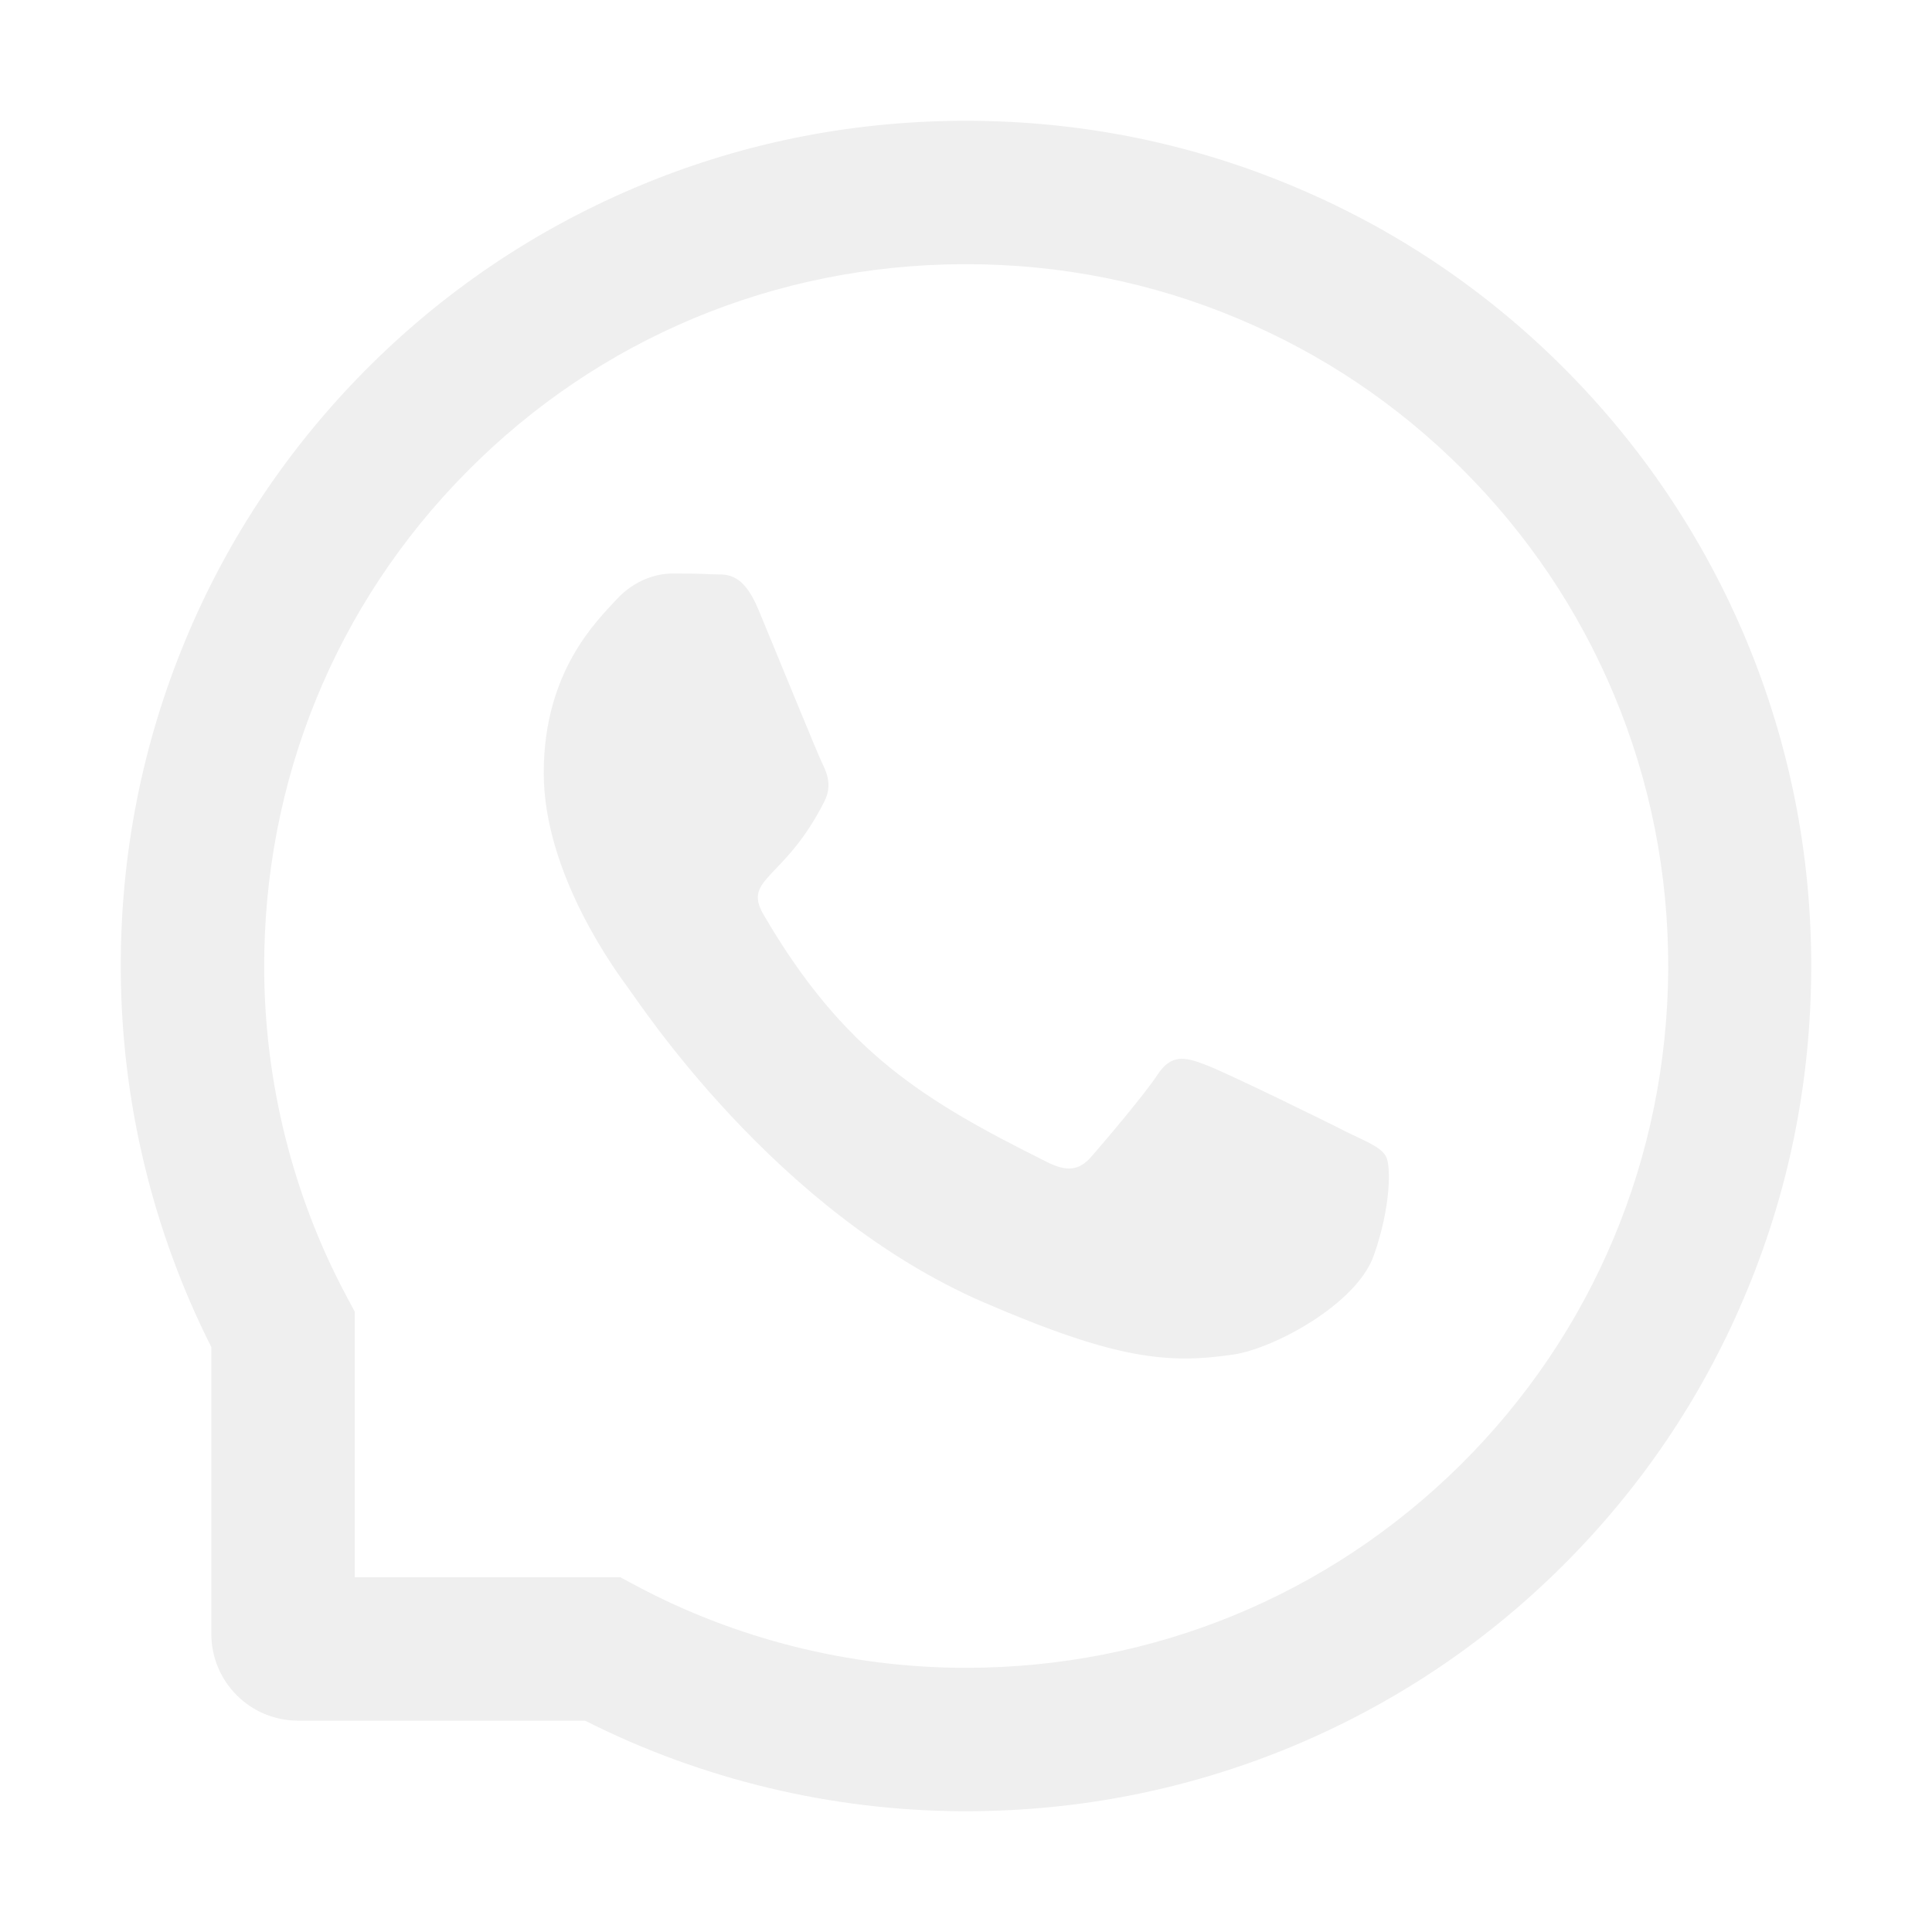
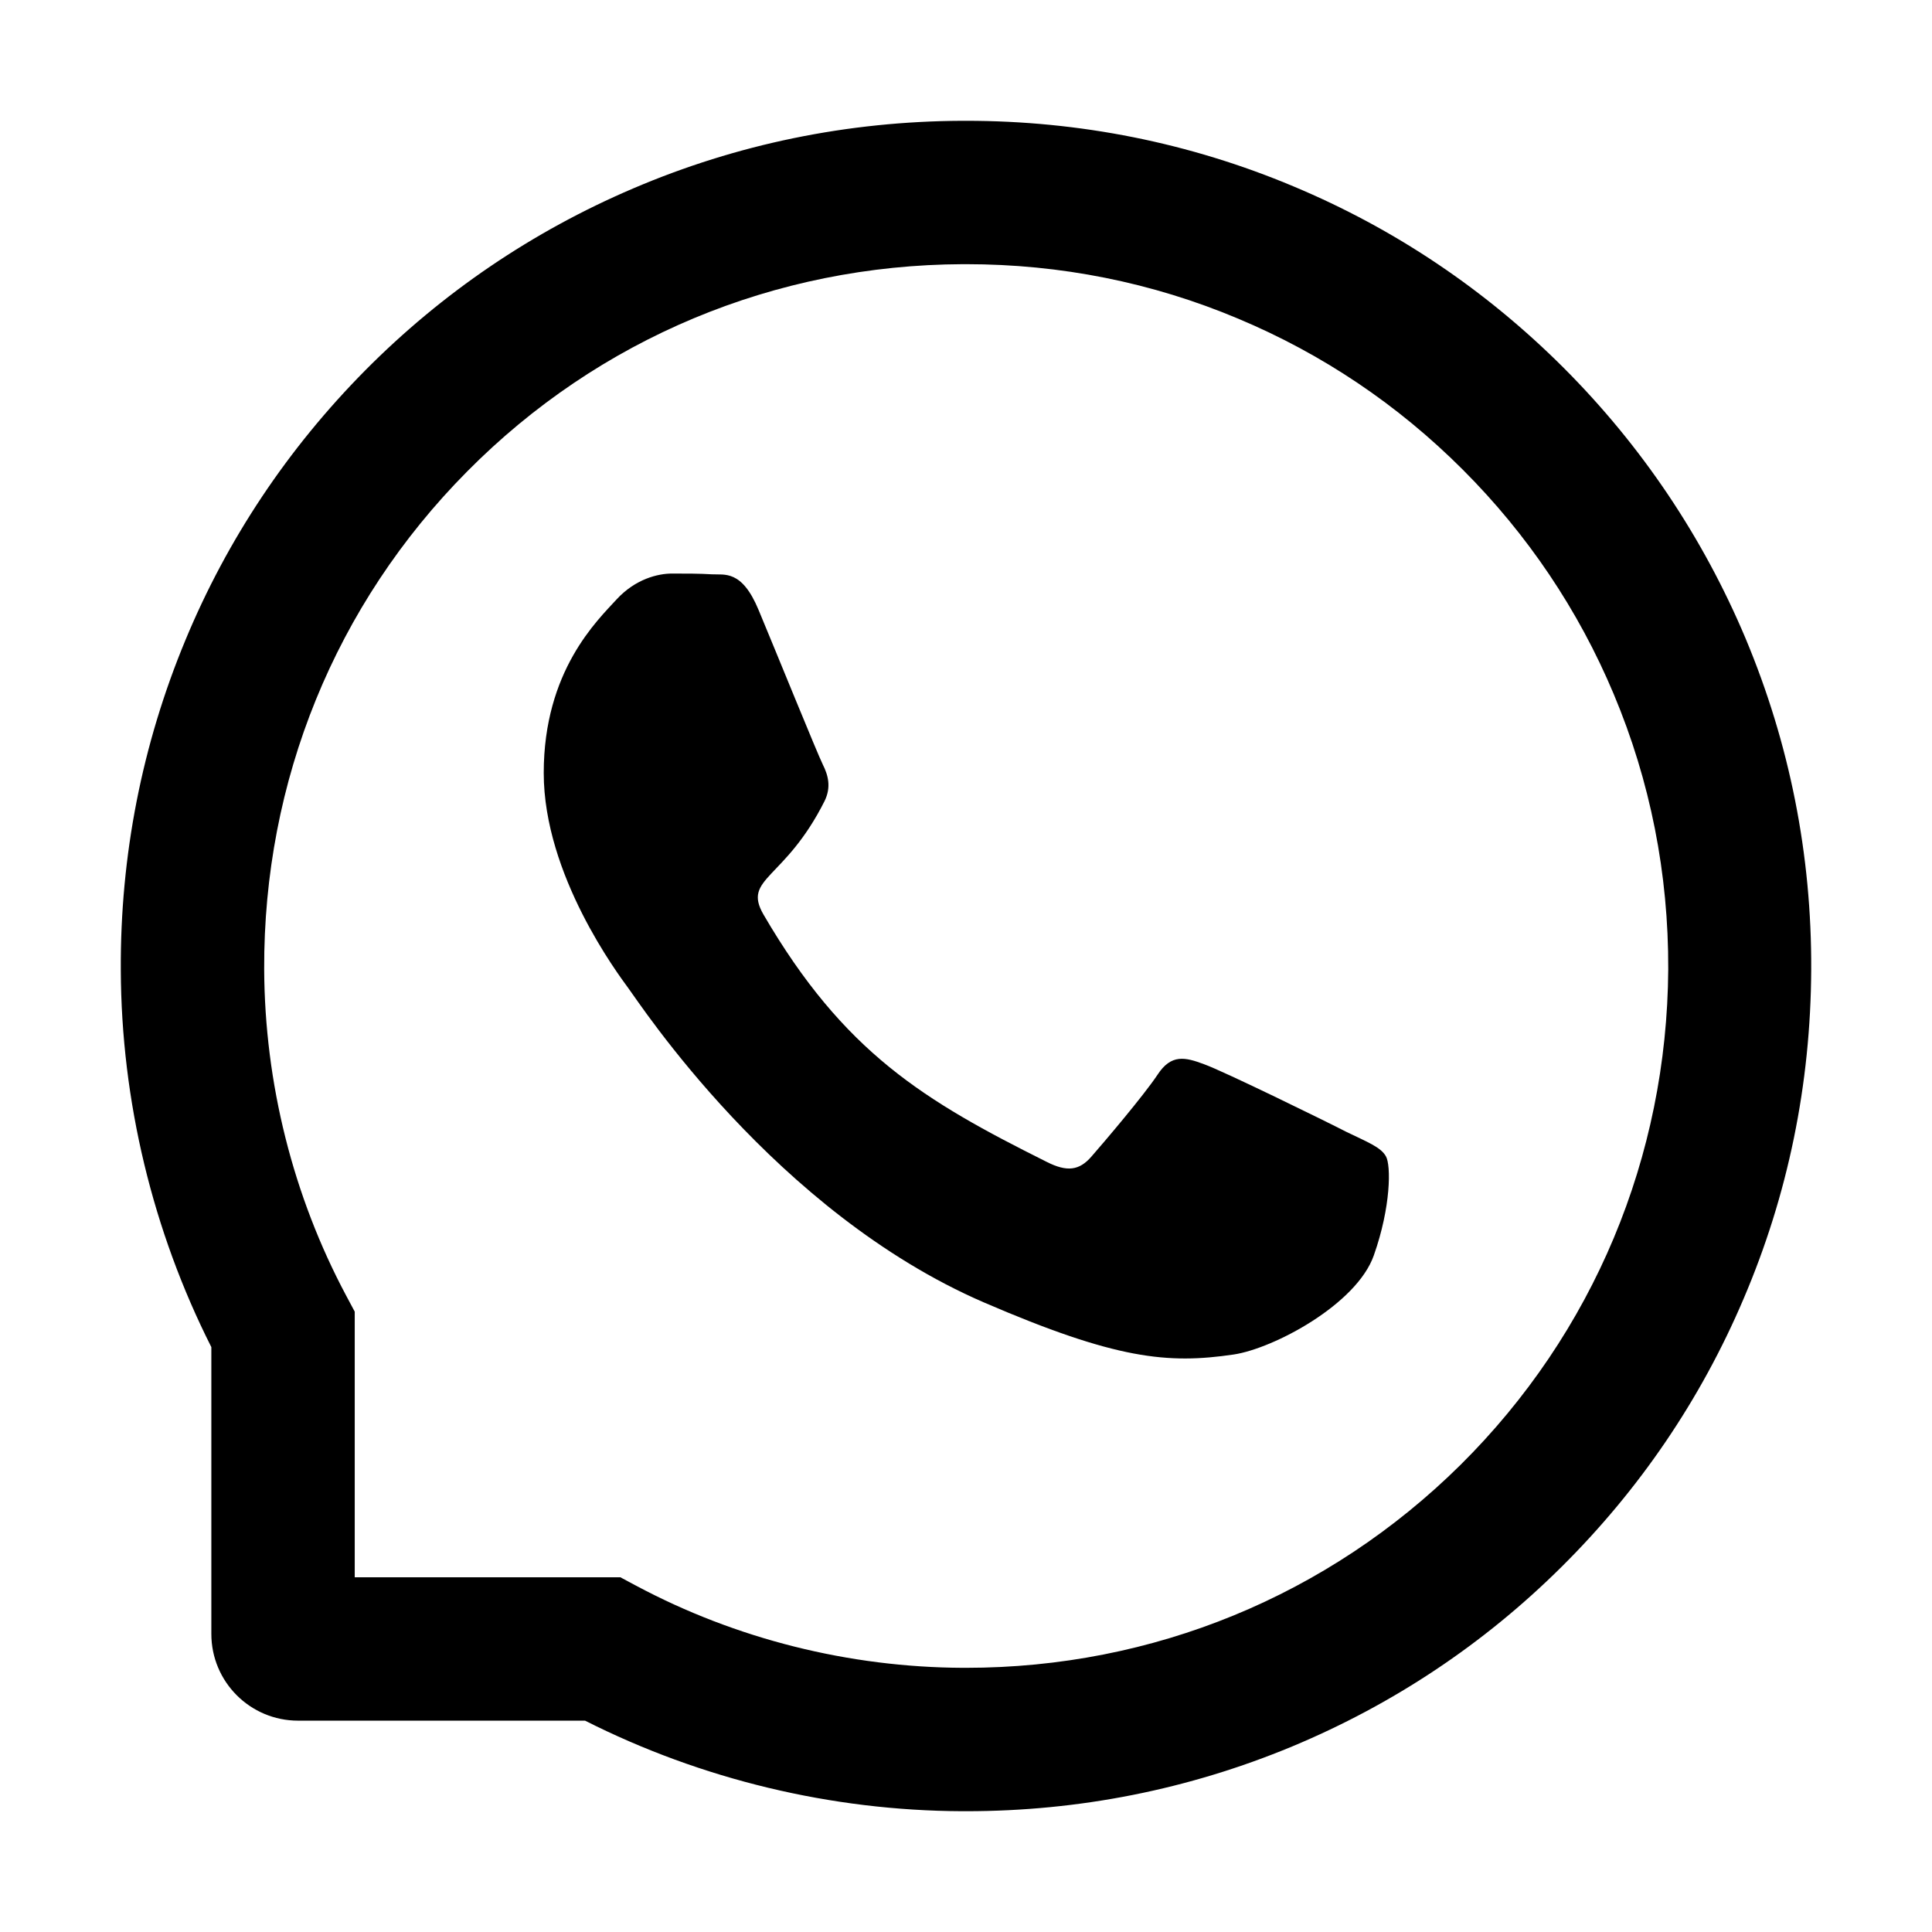
- <svg xmlns="http://www.w3.org/2000/svg" width="23" height="23" viewBox="0 0 23 23" fill="none">
-   <path d="M16.027 13.474C15.783 13.348 14.563 12.751 14.336 12.67C14.109 12.585 13.943 12.544 13.779 12.796C13.613 13.045 13.141 13.6 12.993 13.769C12.849 13.935 12.703 13.955 12.459 13.831C11.003 13.104 10.048 12.533 9.089 10.887C8.836 10.449 9.343 10.48 9.817 9.535C9.898 9.368 9.858 9.227 9.795 9.101C9.732 8.975 9.238 7.758 9.031 7.262C8.831 6.779 8.624 6.846 8.474 6.837C8.33 6.828 8.166 6.828 8 6.828C7.834 6.828 7.566 6.891 7.34 7.136C7.113 7.385 6.473 7.985 6.473 9.202C6.473 10.42 7.36 11.599 7.481 11.765C7.607 11.931 9.226 14.429 11.713 15.505C13.285 16.183 13.9 16.241 14.687 16.125C15.165 16.053 16.151 15.527 16.355 14.945C16.56 14.366 16.56 13.87 16.499 13.766C16.439 13.656 16.272 13.593 16.027 13.474Z" fill="#EFEFEF" />
-   <path d="M20.781 7.601C20.273 6.395 19.546 5.312 18.618 4.382C17.69 3.454 16.608 2.725 15.399 2.219C14.164 1.7 12.852 1.438 11.5 1.438H11.455C10.094 1.444 8.775 1.714 7.536 2.244C6.338 2.756 5.265 3.484 4.346 4.411C3.428 5.339 2.707 6.417 2.208 7.619C1.691 8.863 1.431 10.186 1.438 11.547C1.444 13.106 1.817 14.653 2.516 16.037V19.451C2.516 20.022 2.978 20.484 3.549 20.484H6.965C8.349 21.183 9.896 21.556 11.455 21.562H11.502C12.848 21.562 14.153 21.302 15.381 20.792C16.583 20.291 17.663 19.573 18.589 18.654C19.516 17.735 20.246 16.662 20.756 15.464C21.286 14.225 21.556 12.906 21.562 11.545C21.569 10.177 21.304 8.85 20.781 7.601ZM17.387 17.439C15.812 18.997 13.724 19.855 11.5 19.855H11.462C10.107 19.849 8.762 19.512 7.574 18.878L7.385 18.777H4.223V15.615L4.122 15.426C3.488 14.238 3.151 12.893 3.145 11.538C3.136 9.299 3.991 7.196 5.561 5.613C7.129 4.029 9.225 3.154 11.464 3.145H11.502C12.625 3.145 13.715 3.362 14.741 3.794C15.743 4.214 16.641 4.818 17.414 5.591C18.184 6.361 18.791 7.262 19.211 8.263C19.647 9.301 19.864 10.402 19.86 11.538C19.846 13.775 18.968 15.871 17.387 17.439Z" fill="#EFEFEF" />
+ <svg xmlns="http://www.w3.org/2000/svg" width="23" height="23" viewBox="0 0 23 23">
+   <path d="M16.027 13.474C15.783 13.348 14.563 12.751 14.336 12.67C14.109 12.585 13.943 12.544 13.779 12.796C13.613 13.045 13.141 13.6 12.993 13.769C12.849 13.935 12.703 13.955 12.459 13.831C11.003 13.104 10.048 12.533 9.089 10.887C8.836 10.449 9.343 10.48 9.817 9.535C9.898 9.368 9.858 9.227 9.795 9.101C9.732 8.975 9.238 7.758 9.031 7.262C8.831 6.779 8.624 6.846 8.474 6.837C8.33 6.828 8.166 6.828 8 6.828C7.834 6.828 7.566 6.891 7.34 7.136C7.113 7.385 6.473 7.985 6.473 9.202C6.473 10.42 7.36 11.599 7.481 11.765C7.607 11.931 9.226 14.429 11.713 15.505C13.285 16.183 13.9 16.241 14.687 16.125C15.165 16.053 16.151 15.527 16.355 14.945C16.56 14.366 16.56 13.87 16.499 13.766C16.439 13.656 16.272 13.593 16.027 13.474Z" />
+   <path d="M20.781 7.601C20.273 6.395 19.546 5.312 18.618 4.382C17.69 3.454 16.608 2.725 15.399 2.219C14.164 1.7 12.852 1.438 11.5 1.438H11.455C10.094 1.444 8.775 1.714 7.536 2.244C6.338 2.756 5.265 3.484 4.346 4.411C3.428 5.339 2.707 6.417 2.208 7.619C1.691 8.863 1.431 10.186 1.438 11.547C1.444 13.106 1.817 14.653 2.516 16.037V19.451C2.516 20.022 2.978 20.484 3.549 20.484H6.965C8.349 21.183 9.896 21.556 11.455 21.562H11.502C12.848 21.562 14.153 21.302 15.381 20.792C16.583 20.291 17.663 19.573 18.589 18.654C19.516 17.735 20.246 16.662 20.756 15.464C21.286 14.225 21.556 12.906 21.562 11.545C21.569 10.177 21.304 8.85 20.781 7.601ZM17.387 17.439C15.812 18.997 13.724 19.855 11.5 19.855H11.462C10.107 19.849 8.762 19.512 7.574 18.878L7.385 18.777H4.223V15.615L4.122 15.426C3.488 14.238 3.151 12.893 3.145 11.538C3.136 9.299 3.991 7.196 5.561 5.613C7.129 4.029 9.225 3.154 11.464 3.145H11.502C12.625 3.145 13.715 3.362 14.741 3.794C15.743 4.214 16.641 4.818 17.414 5.591C18.184 6.361 18.791 7.262 19.211 8.263C19.647 9.301 19.864 10.402 19.86 11.538C19.846 13.775 18.968 15.871 17.387 17.439Z" />
</svg>
